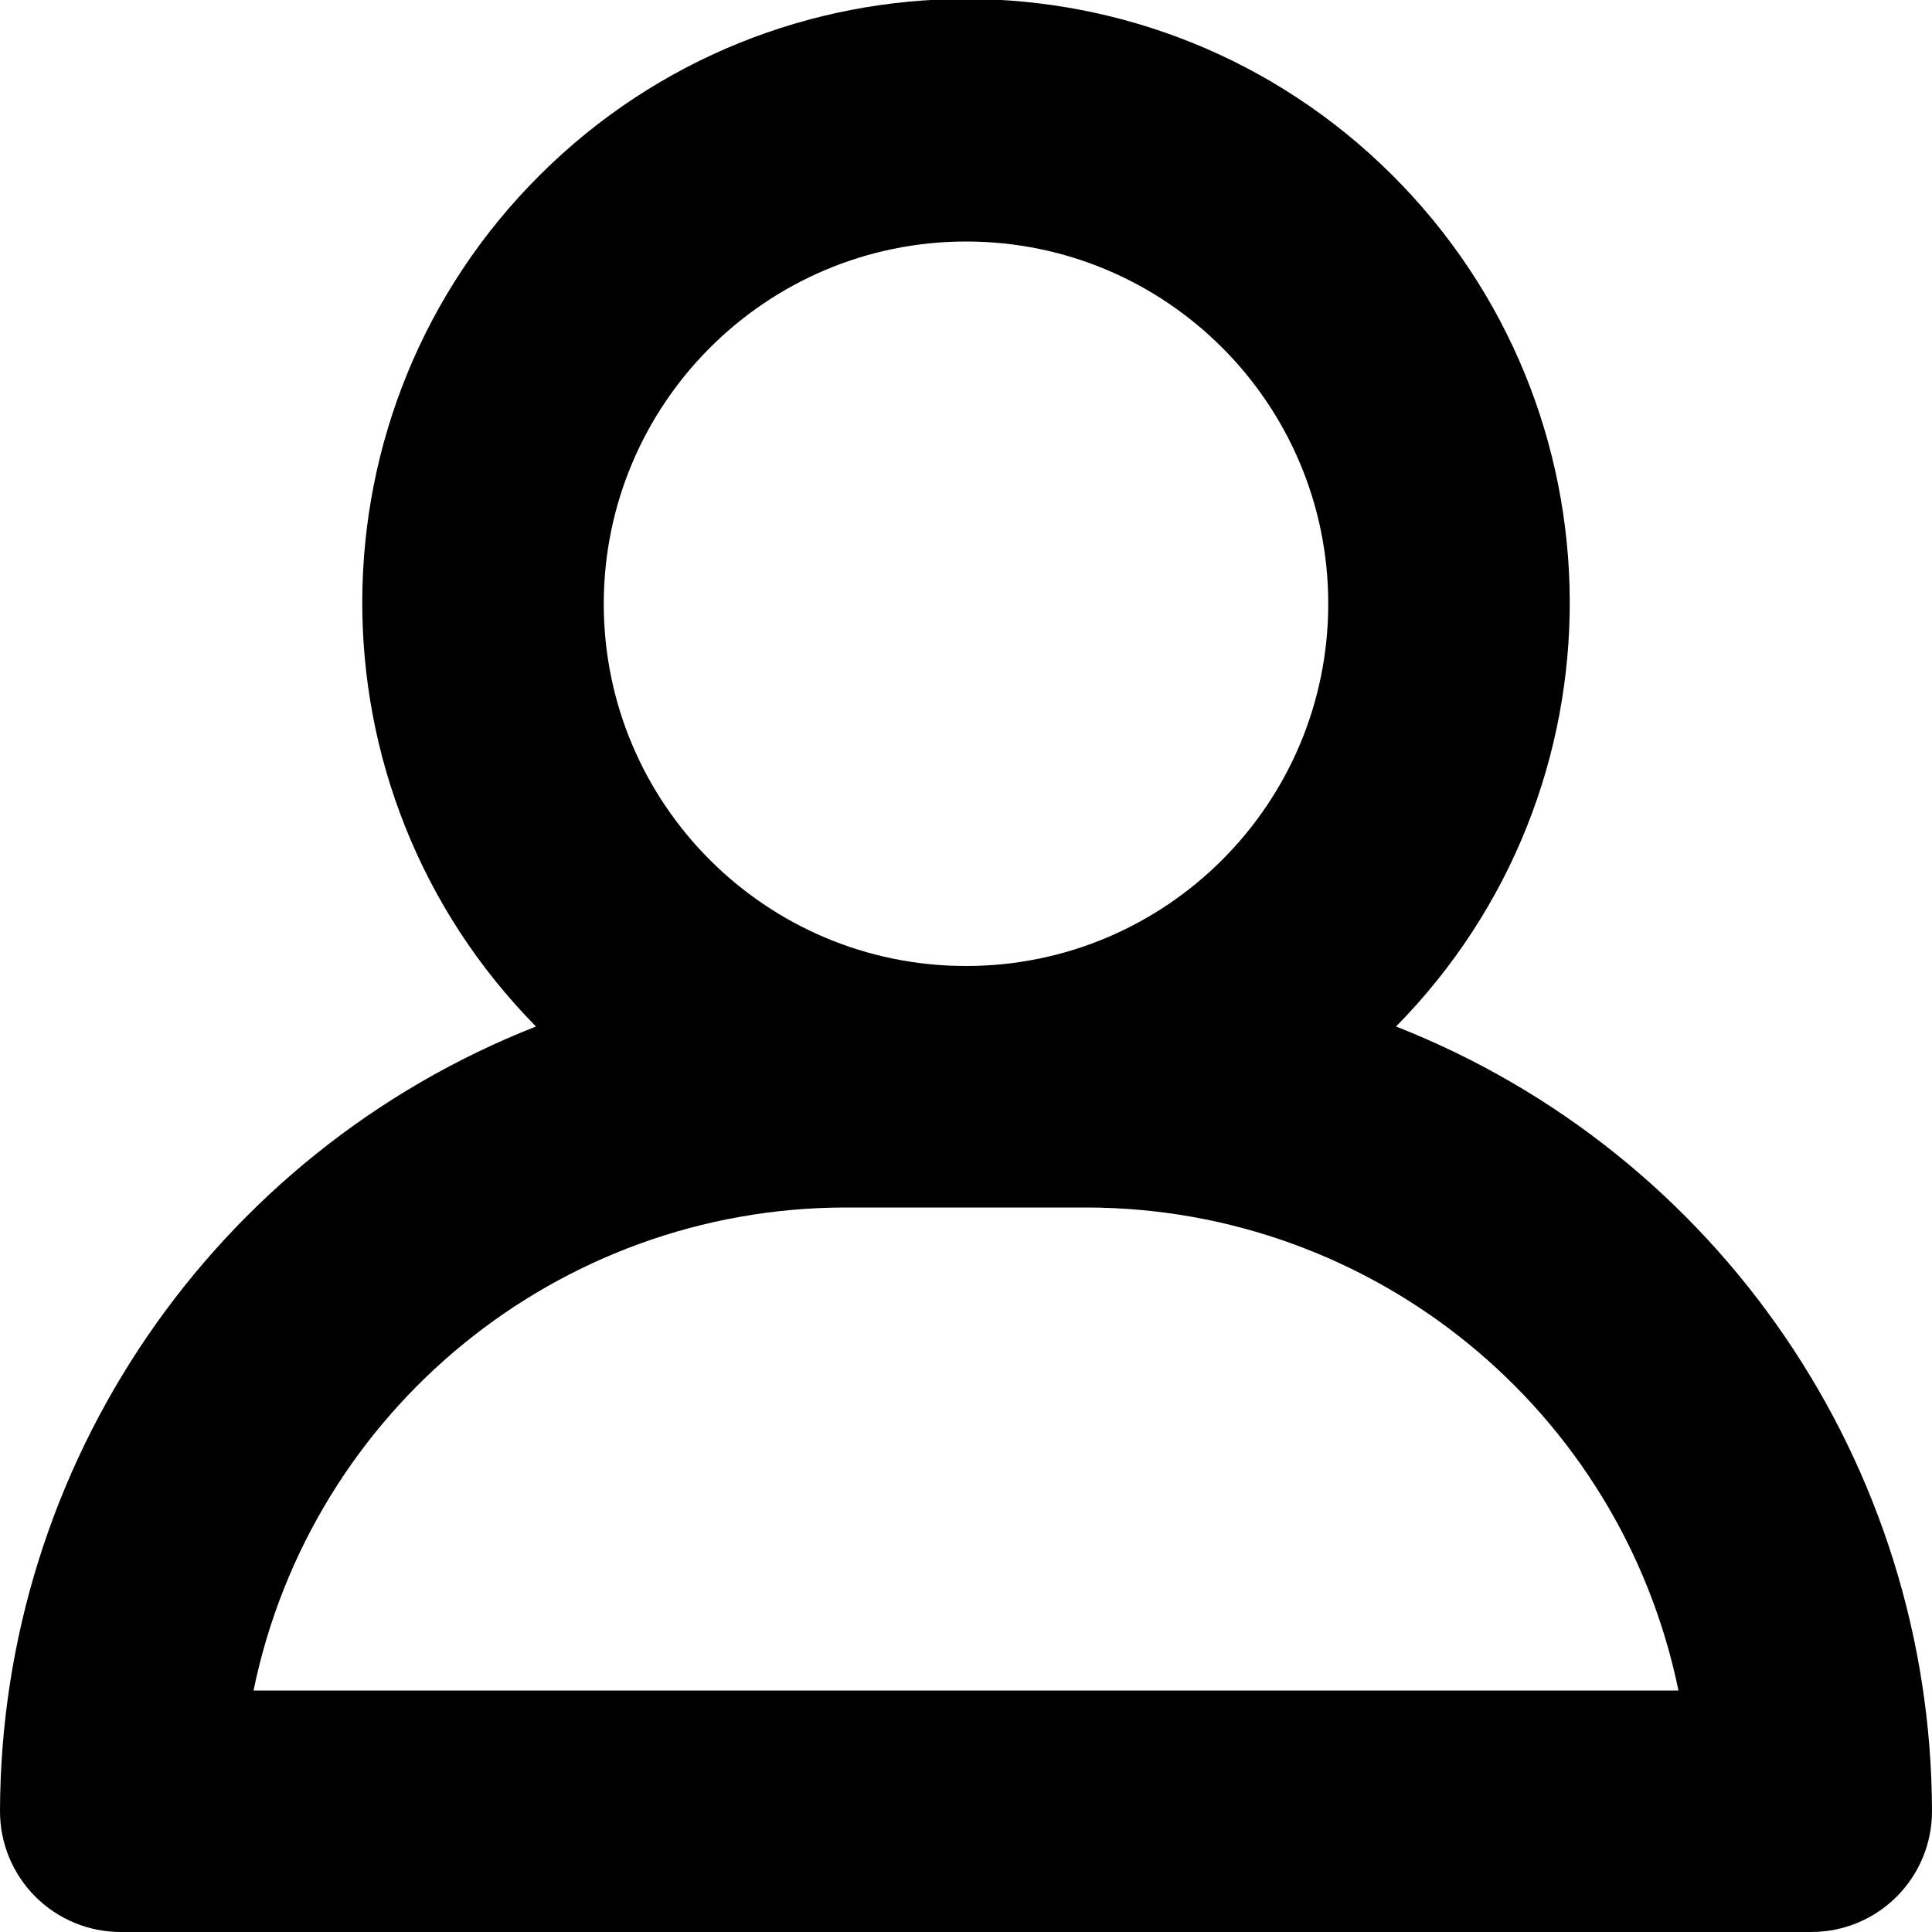
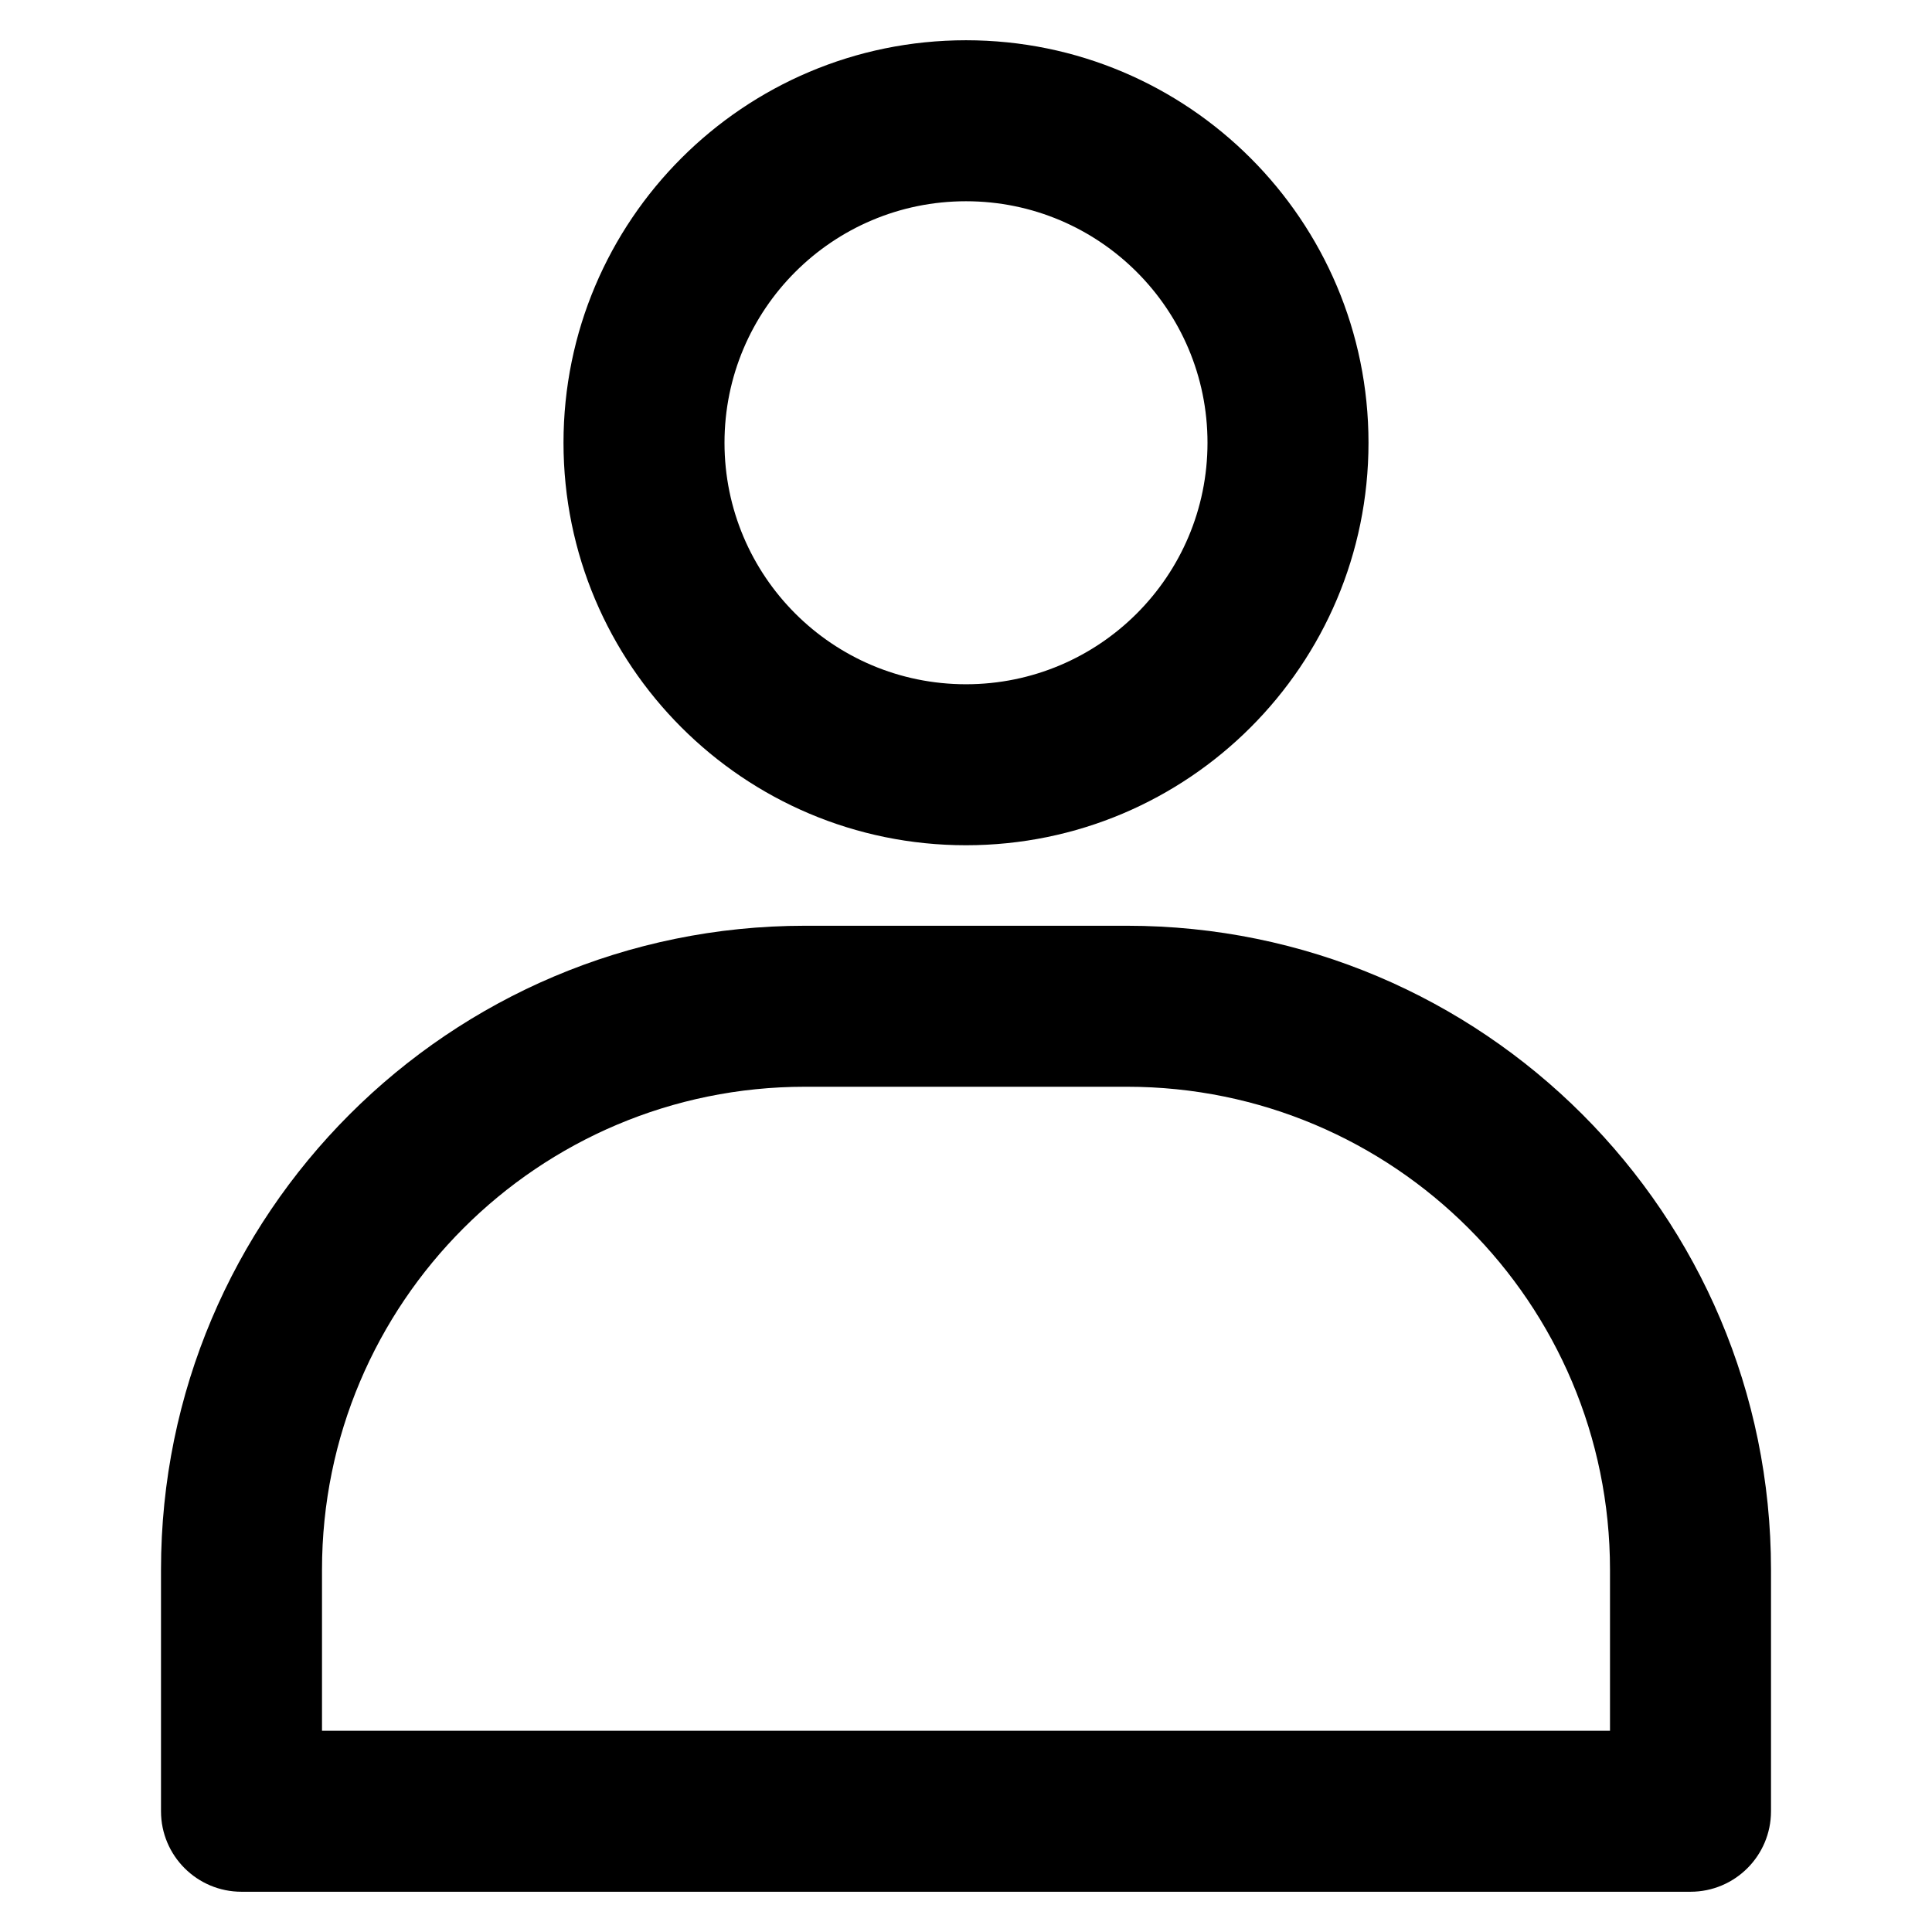
- <svg xmlns="http://www.w3.org/2000/svg" fill="#000000" width="800px" height="800px" viewBox="0 0 96 96">
-   <path d="M69.368,51.006a30,30,0,1,0-42.735,0A41.997,41.997,0,0,0,0,90a5.997,5.997,0,0,0,6,6H90a5.997,5.997,0,0,0,6-6A41.997,41.997,0,0,0,69.368,51.006ZM48,12A18,18,0,1,1,30,30,18.02,18.02,0,0,1,48,12ZM12.598,84A30.062,30.062,0,0,1,42,60H54A30.062,30.062,0,0,1,83.402,84Z" />
+ <svg xmlns="http://www.w3.org/2000/svg" fill="#000000" width="100%" height="100%" viewBox="0 0 48 48" data-name="Layer 1" id="Layer_1" stroke="#000000" stroke-width="0">
+   <g id="SVGRepo_bgCarrier" stroke-width="0" />
+   <g id="SVGRepo_tracerCarrier" stroke-linecap="round" stroke-linejoin="round" stroke="#CCCCCC" stroke-width="0.384" />
+   <g id="SVGRepo_iconCarrier">
+     <path d="M24,21A10,10,0,1,1,34,11,10,10,0,0,1,24,21ZM24,5a6,6,0,1,0,6,6A6,6,0,0,0,24,5Z" />
+     <path d="M42,47H6a2,2,0,0,1-2-2V39A16,16,0,0,1,20,23h8A16,16,0,0,1,44,39v6A2,2,0,0,1,42,47ZM8,43H40V39A12,12,0,0,0,28,27H20A12,12,0,0,0,8,39Z" />
+   </g>
</svg>
